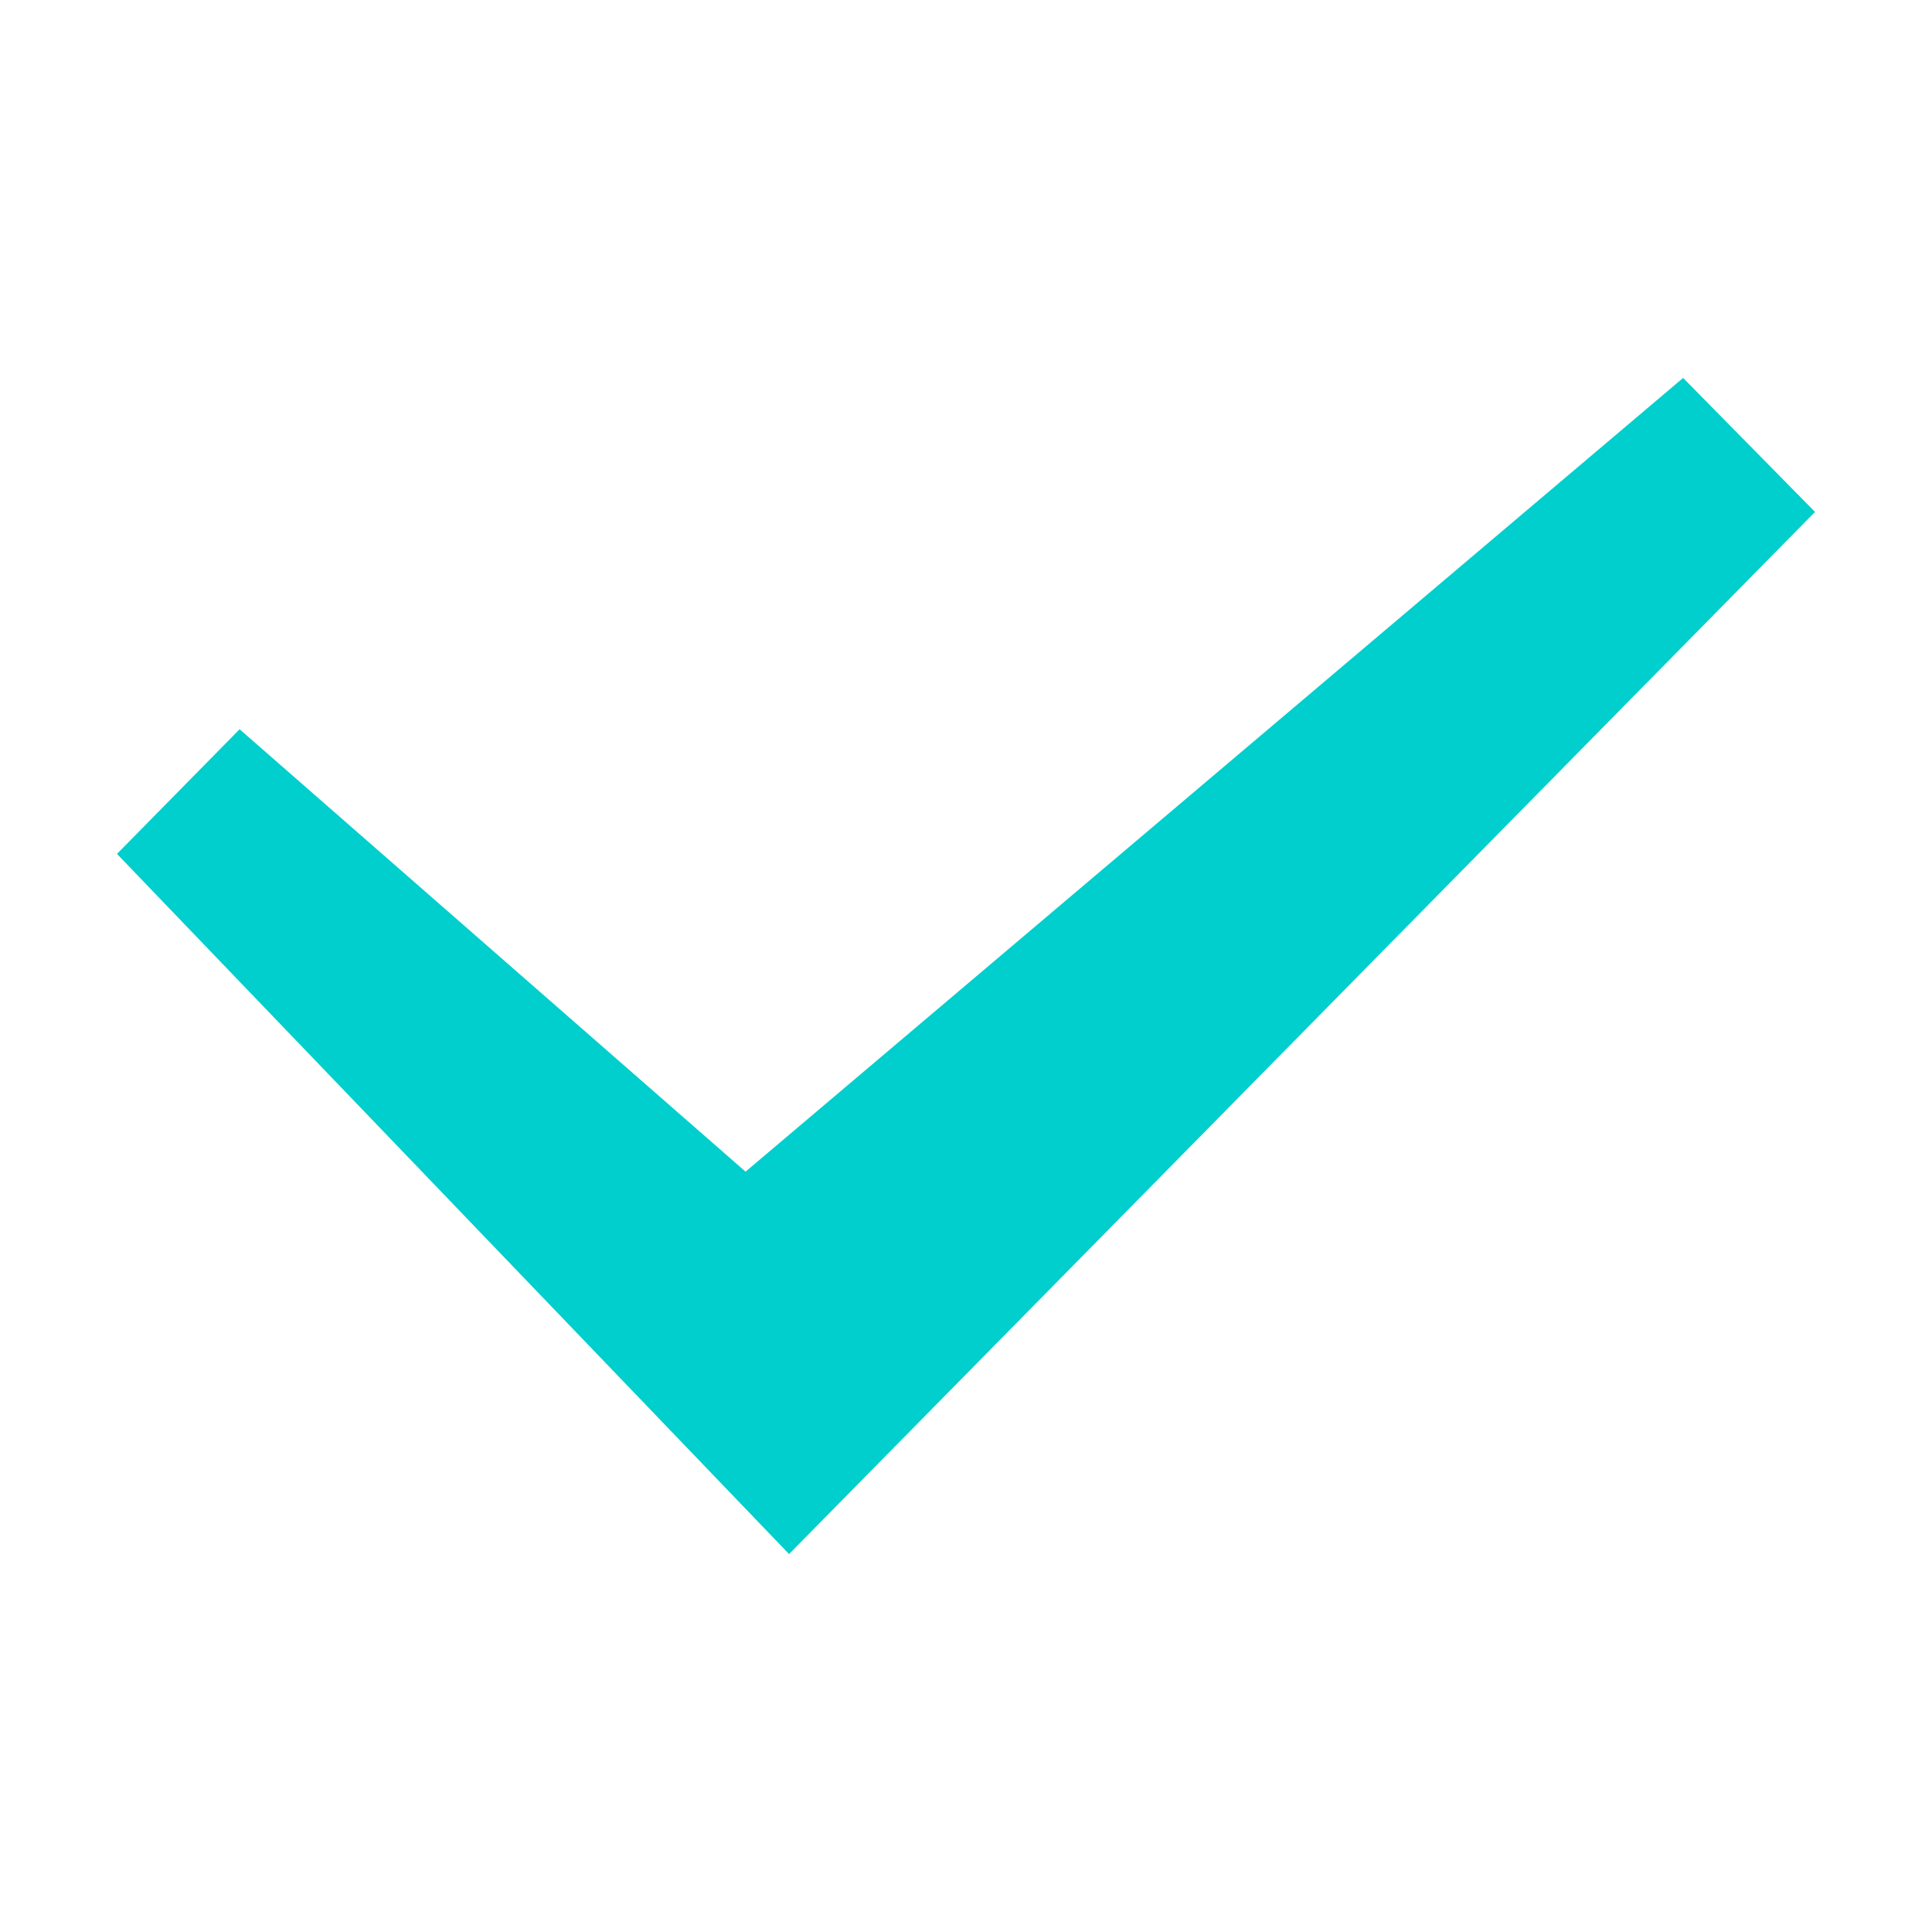
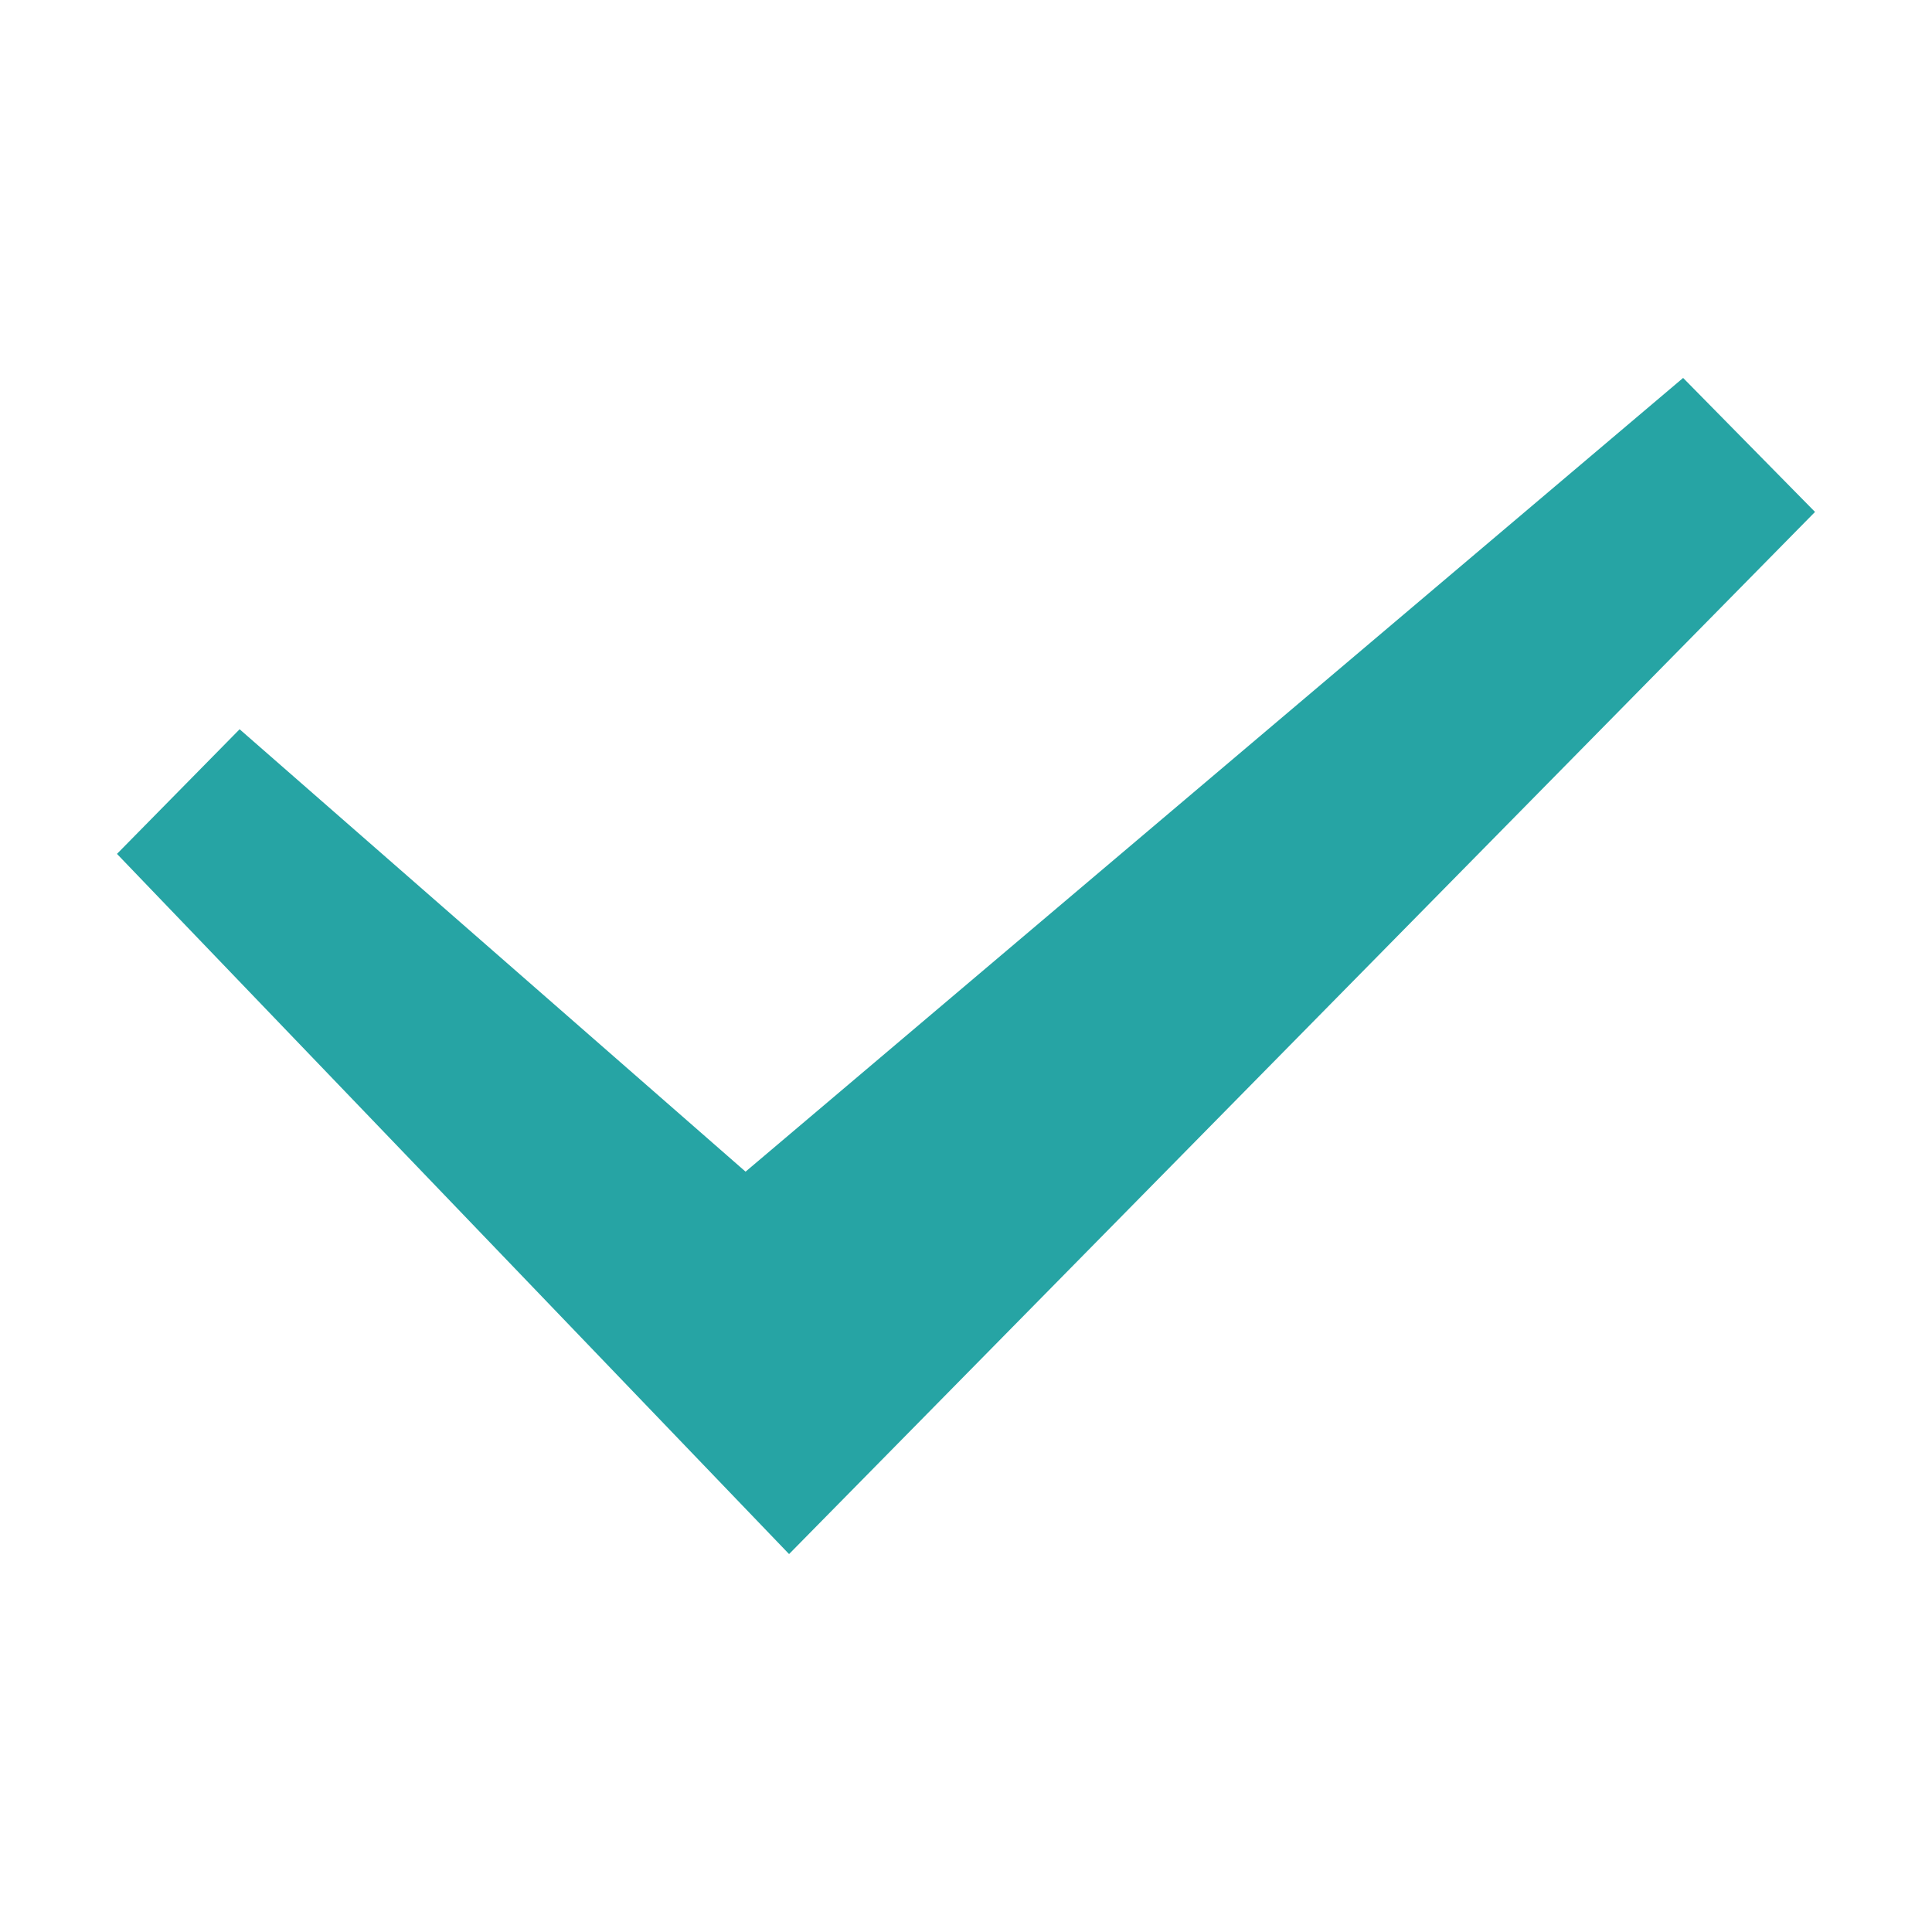
<svg xmlns="http://www.w3.org/2000/svg" viewBox="0 0 1024 1024" fill="currentColor">
-   <path d="M962,271.33,418.22,823.69,62,452.58l65-66.06L395.16,621,892.09,200.31Z" style="fill:#00cfcd;fill-rule:evenodd" />
+   <path d="M962,271.33,418.22,823.69,62,452.58l65-66.06L395.16,621,892.09,200.31Z" style="fill:#26a4a4;fill-rule:evenodd" />
</svg>
